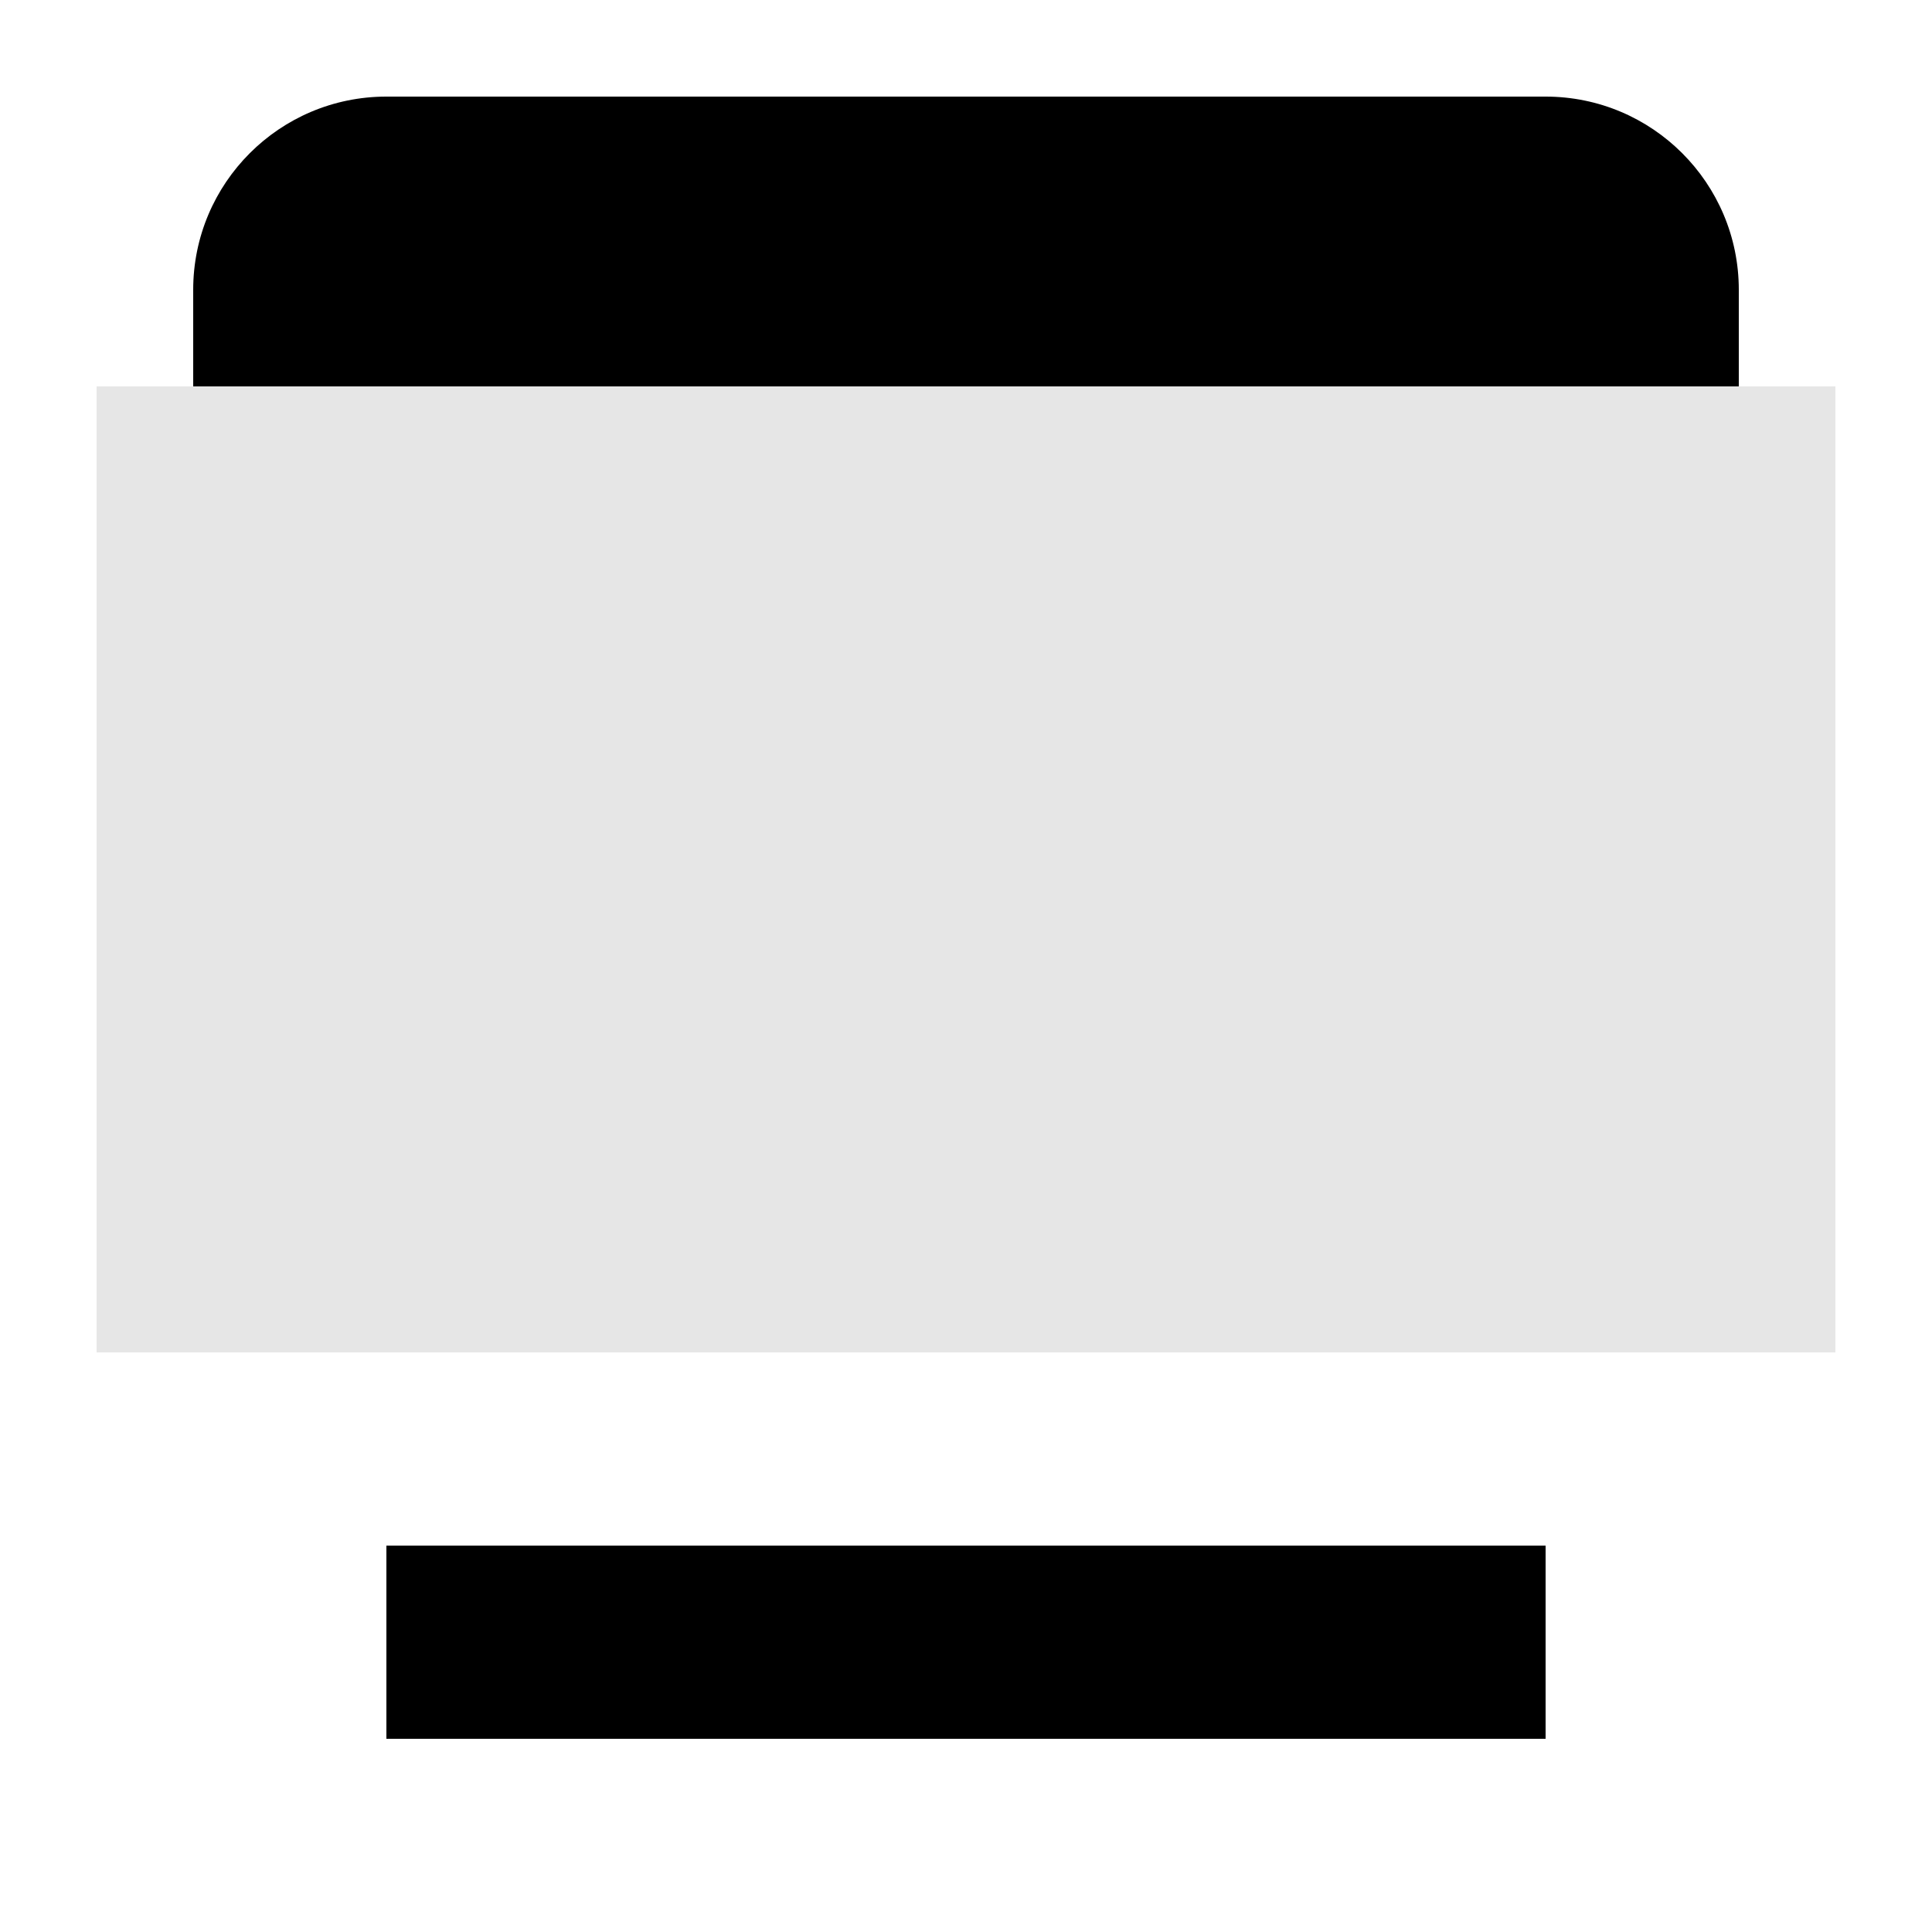
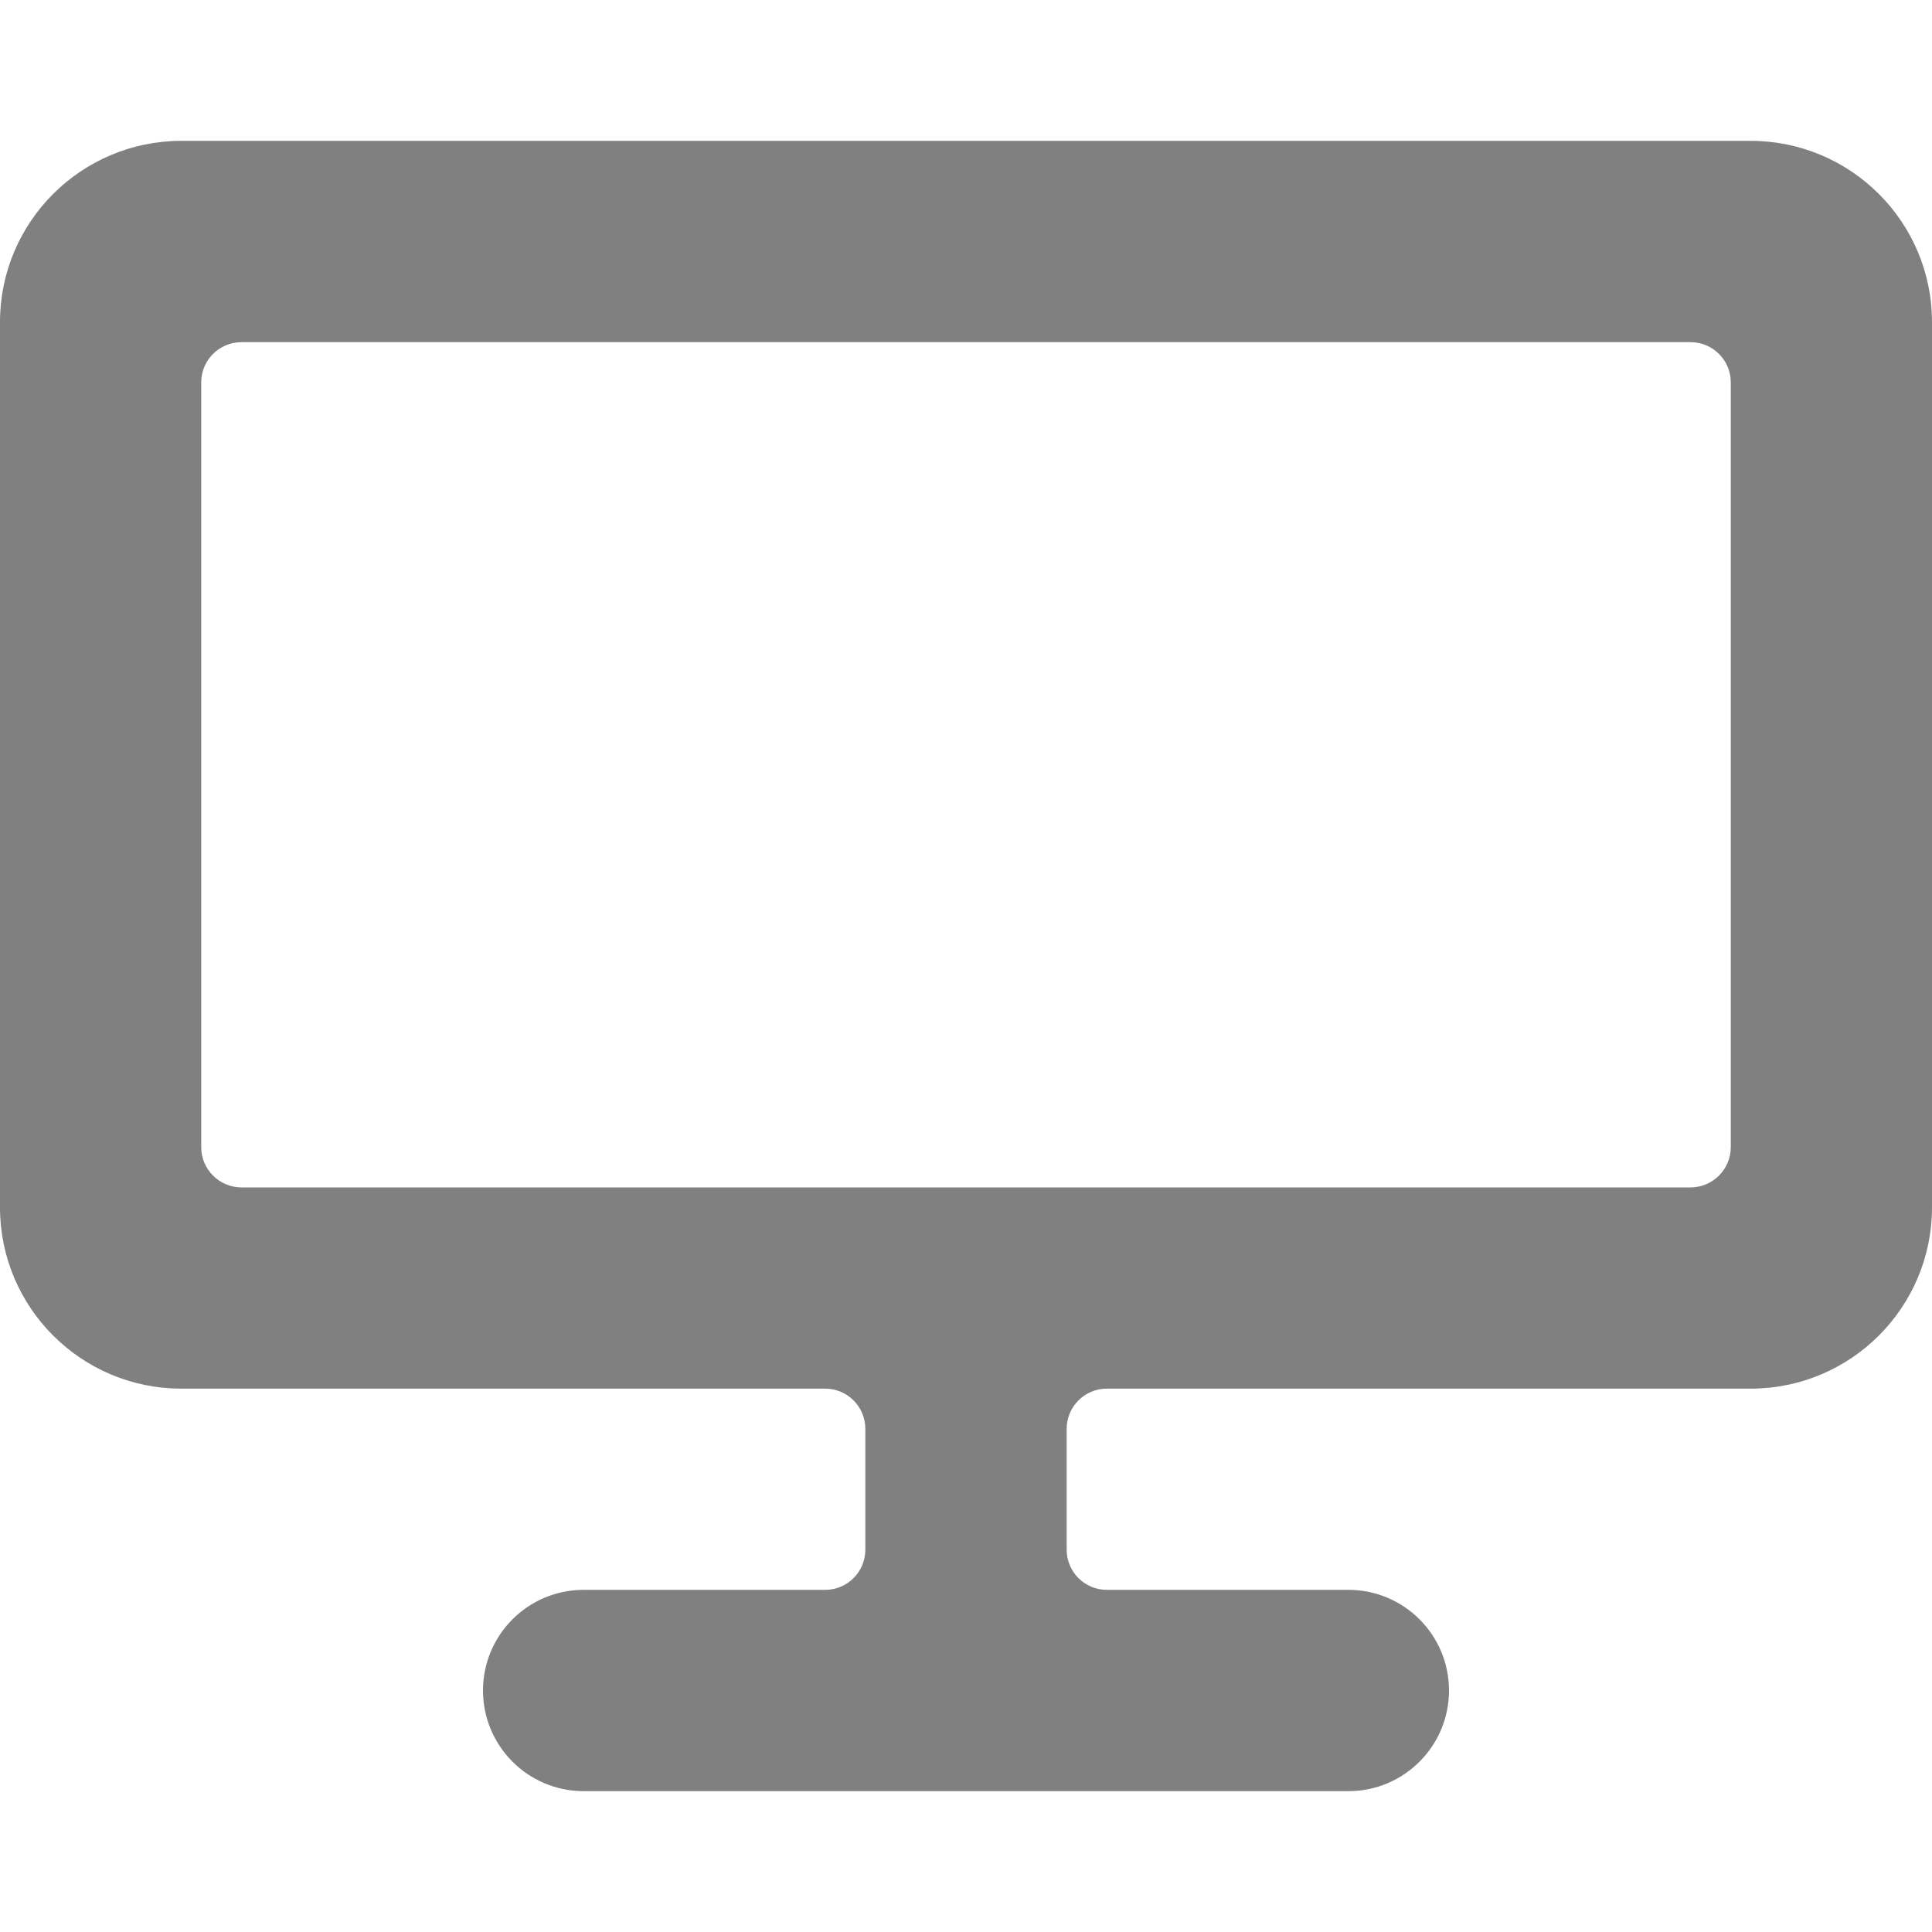
<svg xmlns="http://www.w3.org/2000/svg" width="20" height="20" viewBox="0 0 20 20" fill="none">
-   <rect x="2" y="1" width="16" height="10" rx="2" fill="#000000" />
-   <rect x="1" y="4" width="18" height="10" fill="#E6E6E6" />
-   <rect x="4" y="16" width="12" height="2" fill="#000000" />
+   <path fill-rule="evenodd" clip-rule="evenodd" d="M18.125 1.458H1.875C0.84 1.46 0.001 2.298 0 3.333V12.5C0.001 13.535 0.84 14.374 1.875 14.375H8.542C8.772 14.375 8.958 14.562 8.958 14.792V16.042C8.958 16.272 8.772 16.458 8.542 16.458H6.042C5.466 16.458 5 16.925 5 17.5C5 18.075 5.466 18.542 6.042 18.542H13.958C14.534 18.542 15 18.075 15 17.5C15 16.925 14.534 16.458 13.958 16.458H11.458C11.228 16.458 11.042 16.272 11.042 16.042V14.792C11.042 14.562 11.228 14.375 11.458 14.375H18.125C19.16 14.374 19.999 13.535 20 12.5V3.333C19.999 2.298 19.16 1.46 18.125 1.458ZM17.917 11.875C17.917 12.105 17.73 12.292 17.5 12.292H2.5C2.27 12.292 2.083 12.105 2.083 11.875V3.958C2.083 3.728 2.27 3.542 2.5 3.542H17.5C17.73 3.542 17.917 3.728 17.917 3.958V11.875Z" fill="gray" />
</svg>
